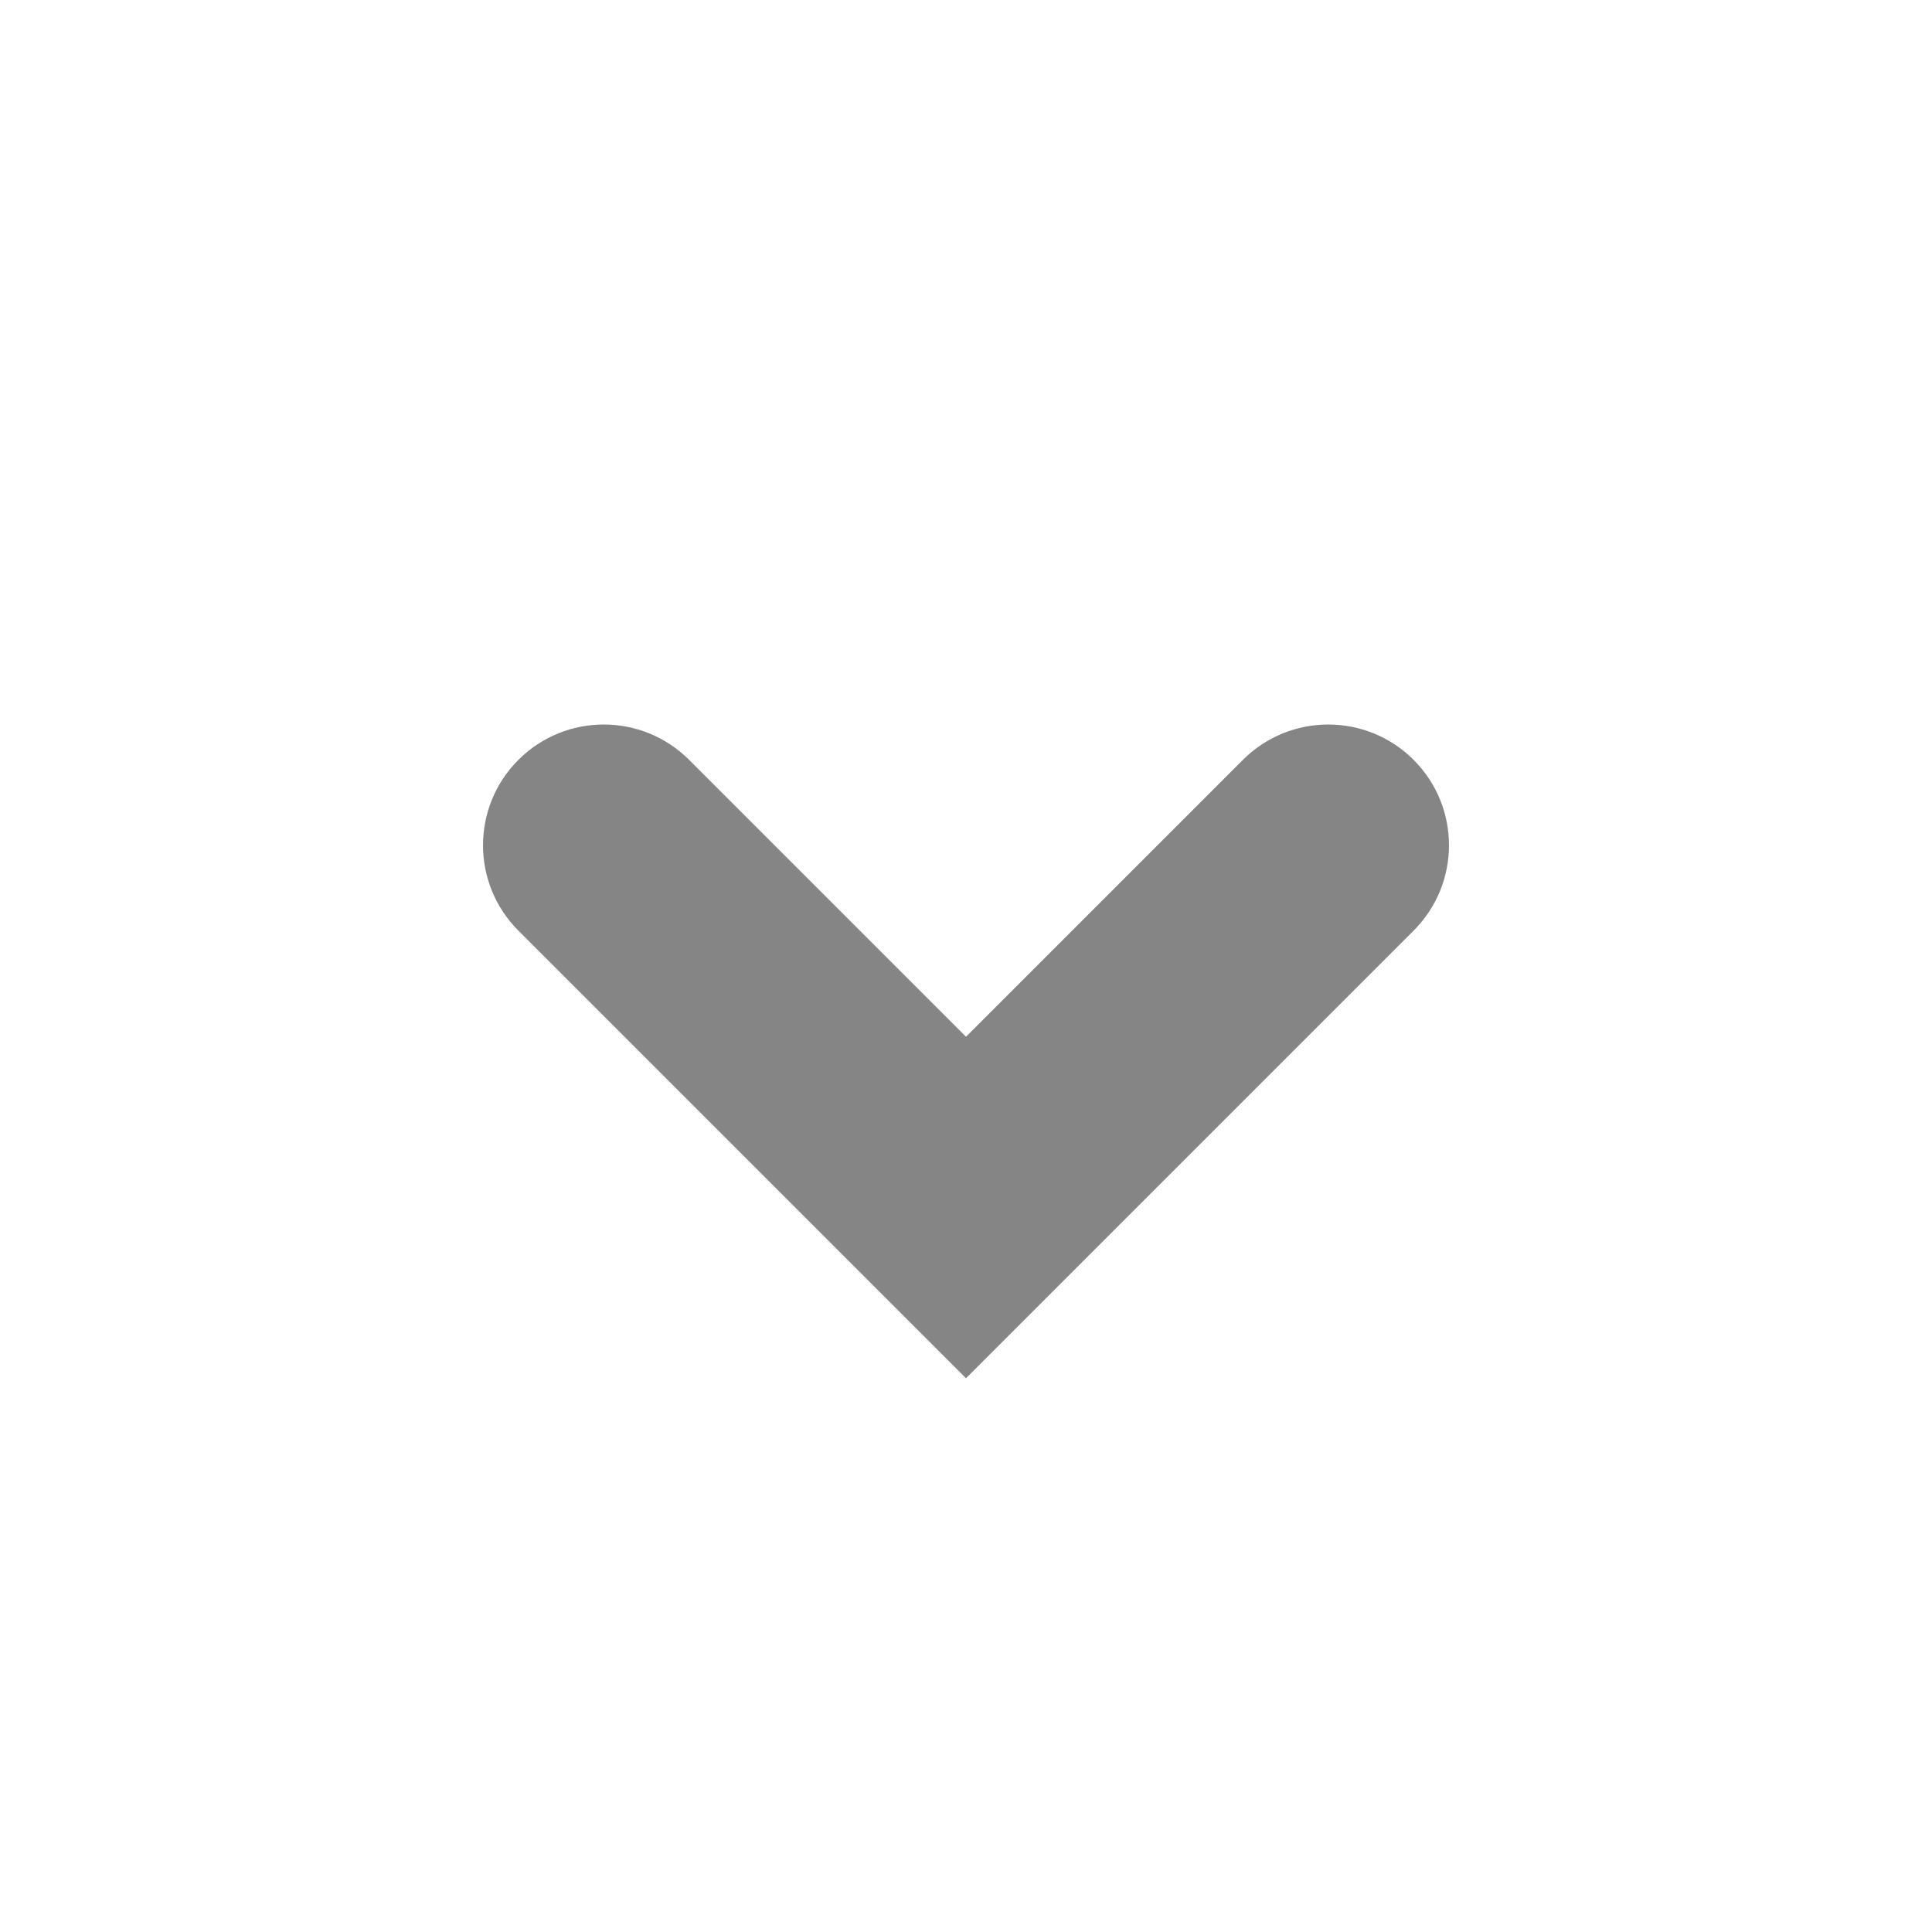
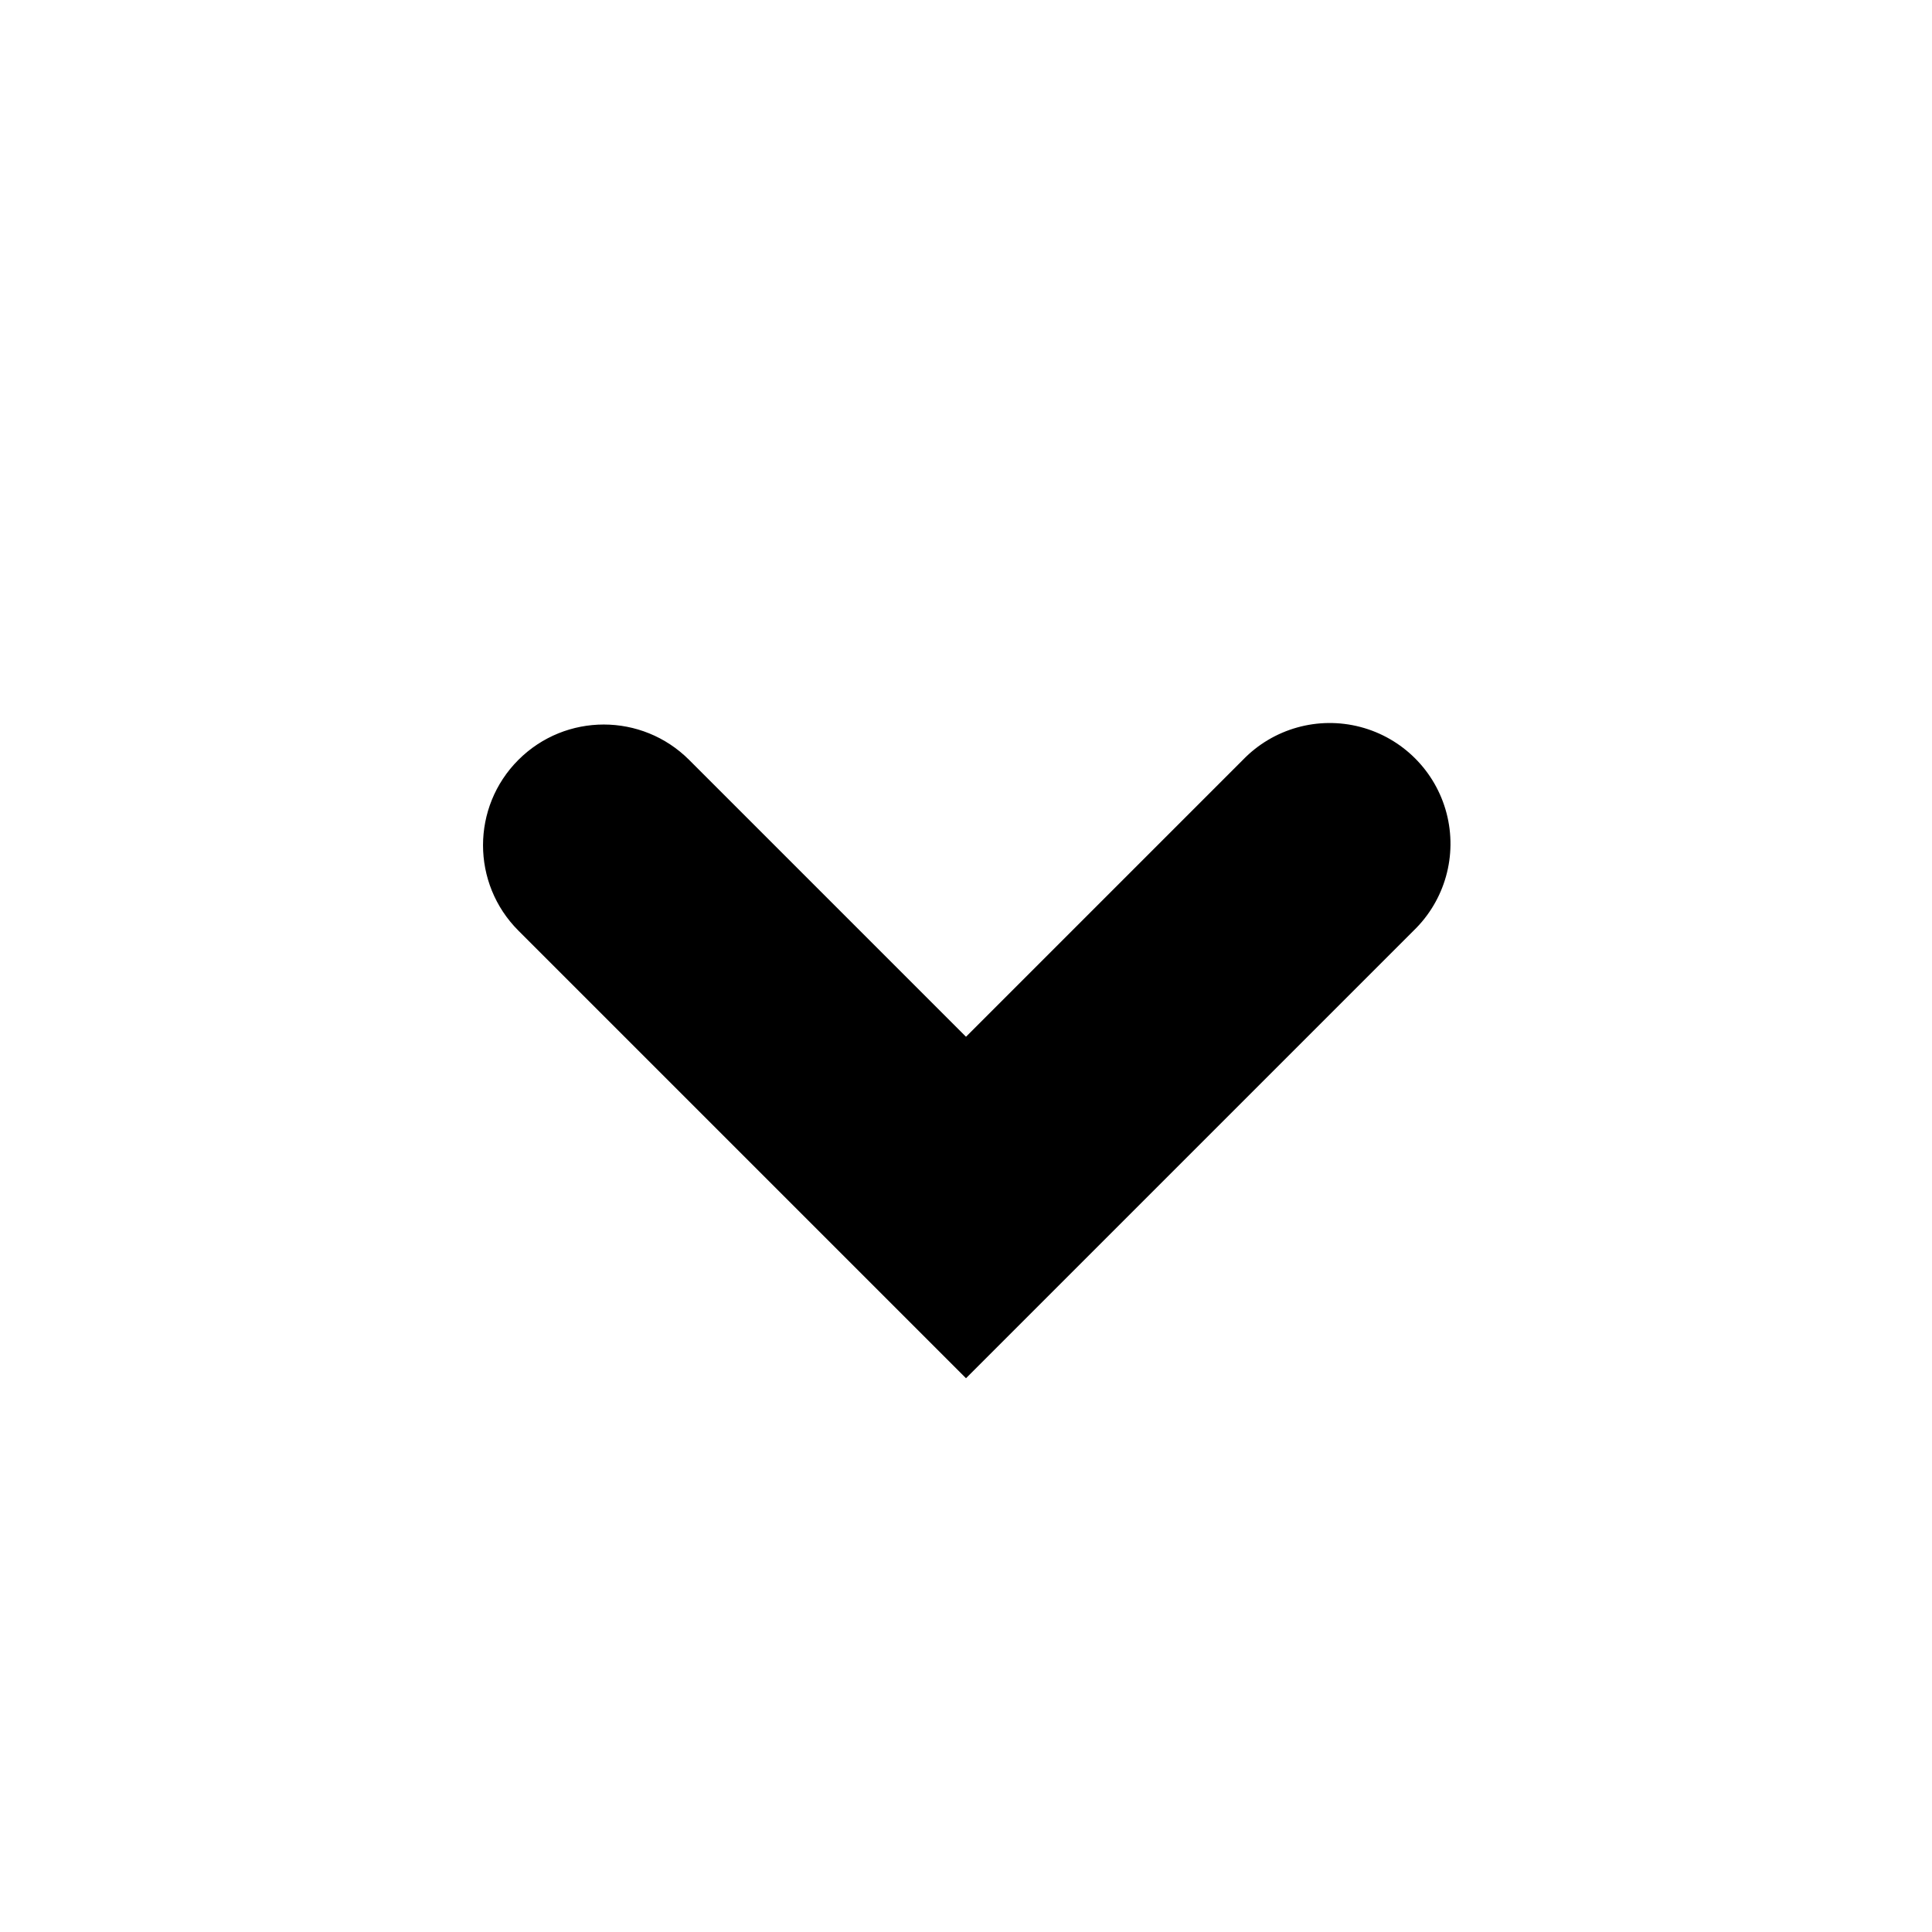
- <svg xmlns="http://www.w3.org/2000/svg" width="32" height="32" viewBox="0 0 32 32" fill="none">
-   <path d="M8.586 12.586C7.805 13.367 7.805 14.633 8.586 15.414L16 22.828L23.414 15.414C24.195 14.633 24.195 13.367 23.414 12.586C22.633 11.805 21.367 11.805 20.586 12.586L16 17.172L11.414 12.586C10.633 11.805 9.367 11.805 8.586 12.586Z" fill="#858585" />
+ <svg xmlns="http://www.w3.org/2000/svg" width="32" height="32" fill="none" viewBox="0 0 32 32">
+   <path d="M8.586 12.586a2 2 0 000 2.828L16 22.828l7.414-7.414a2 2 0 10-2.828-2.828L16 17.172l-4.586-4.586a2 2 0 00-2.828 0z" fill="currentColor" />
</svg>
